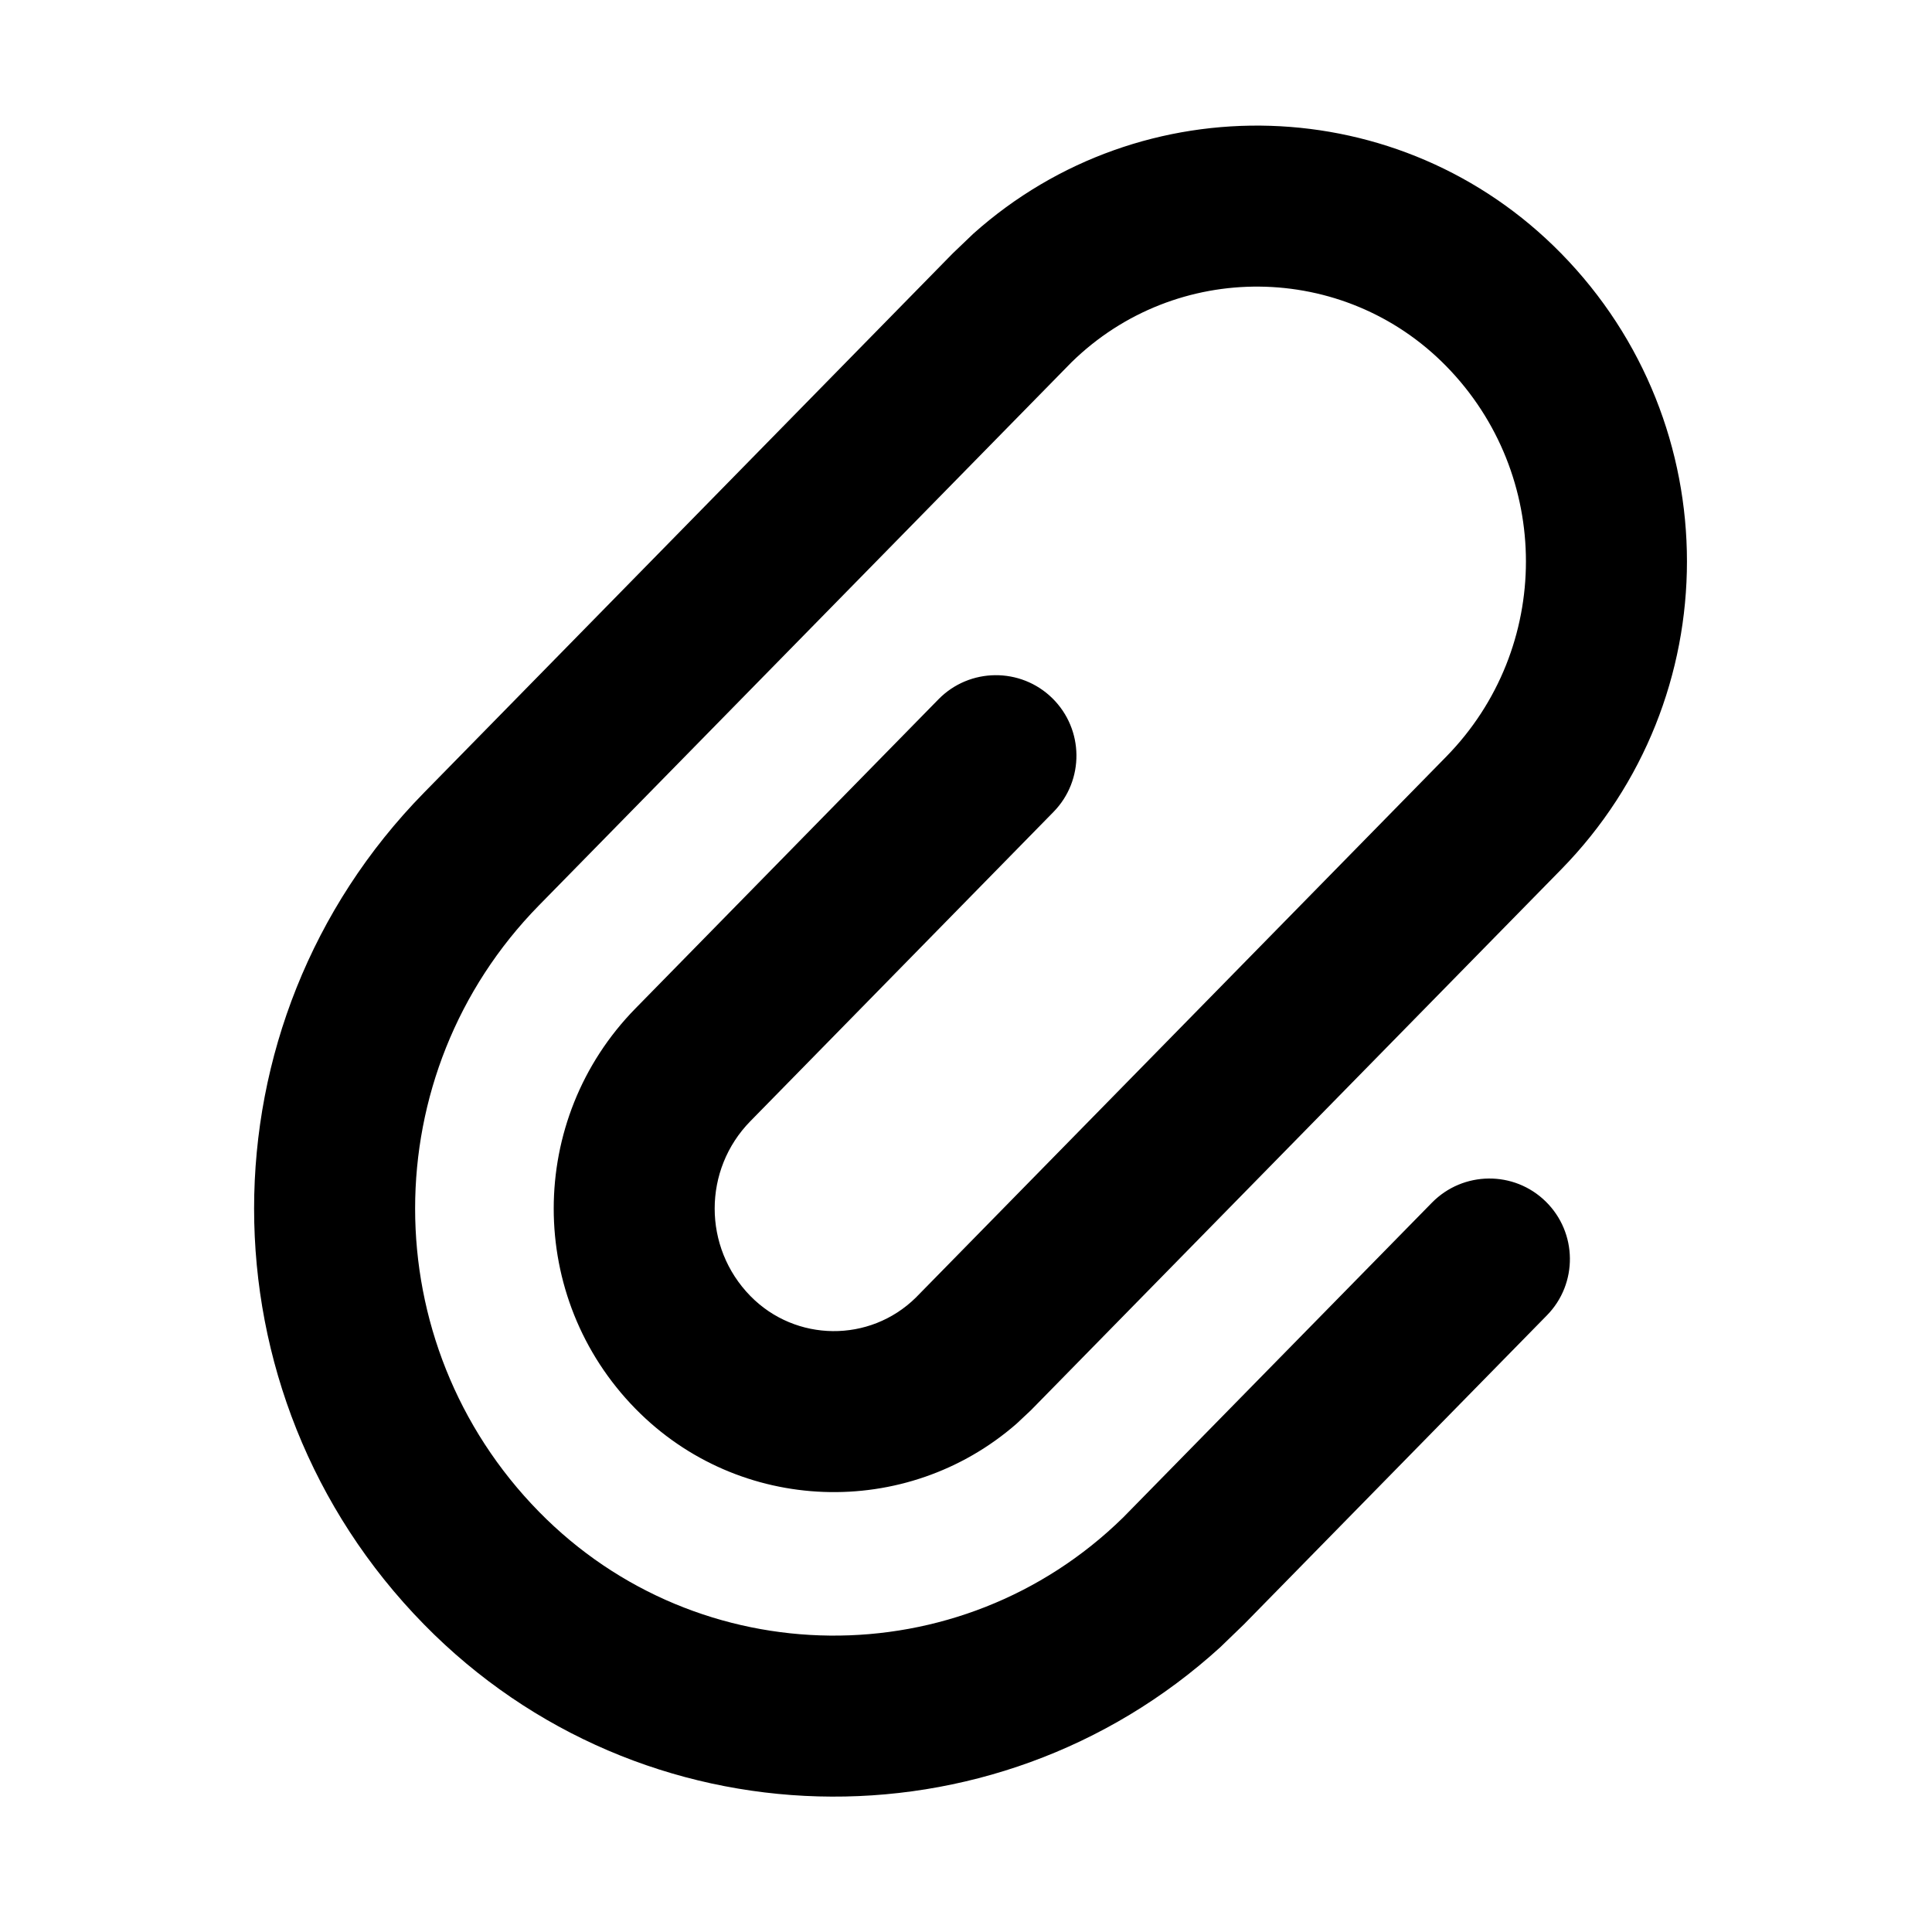
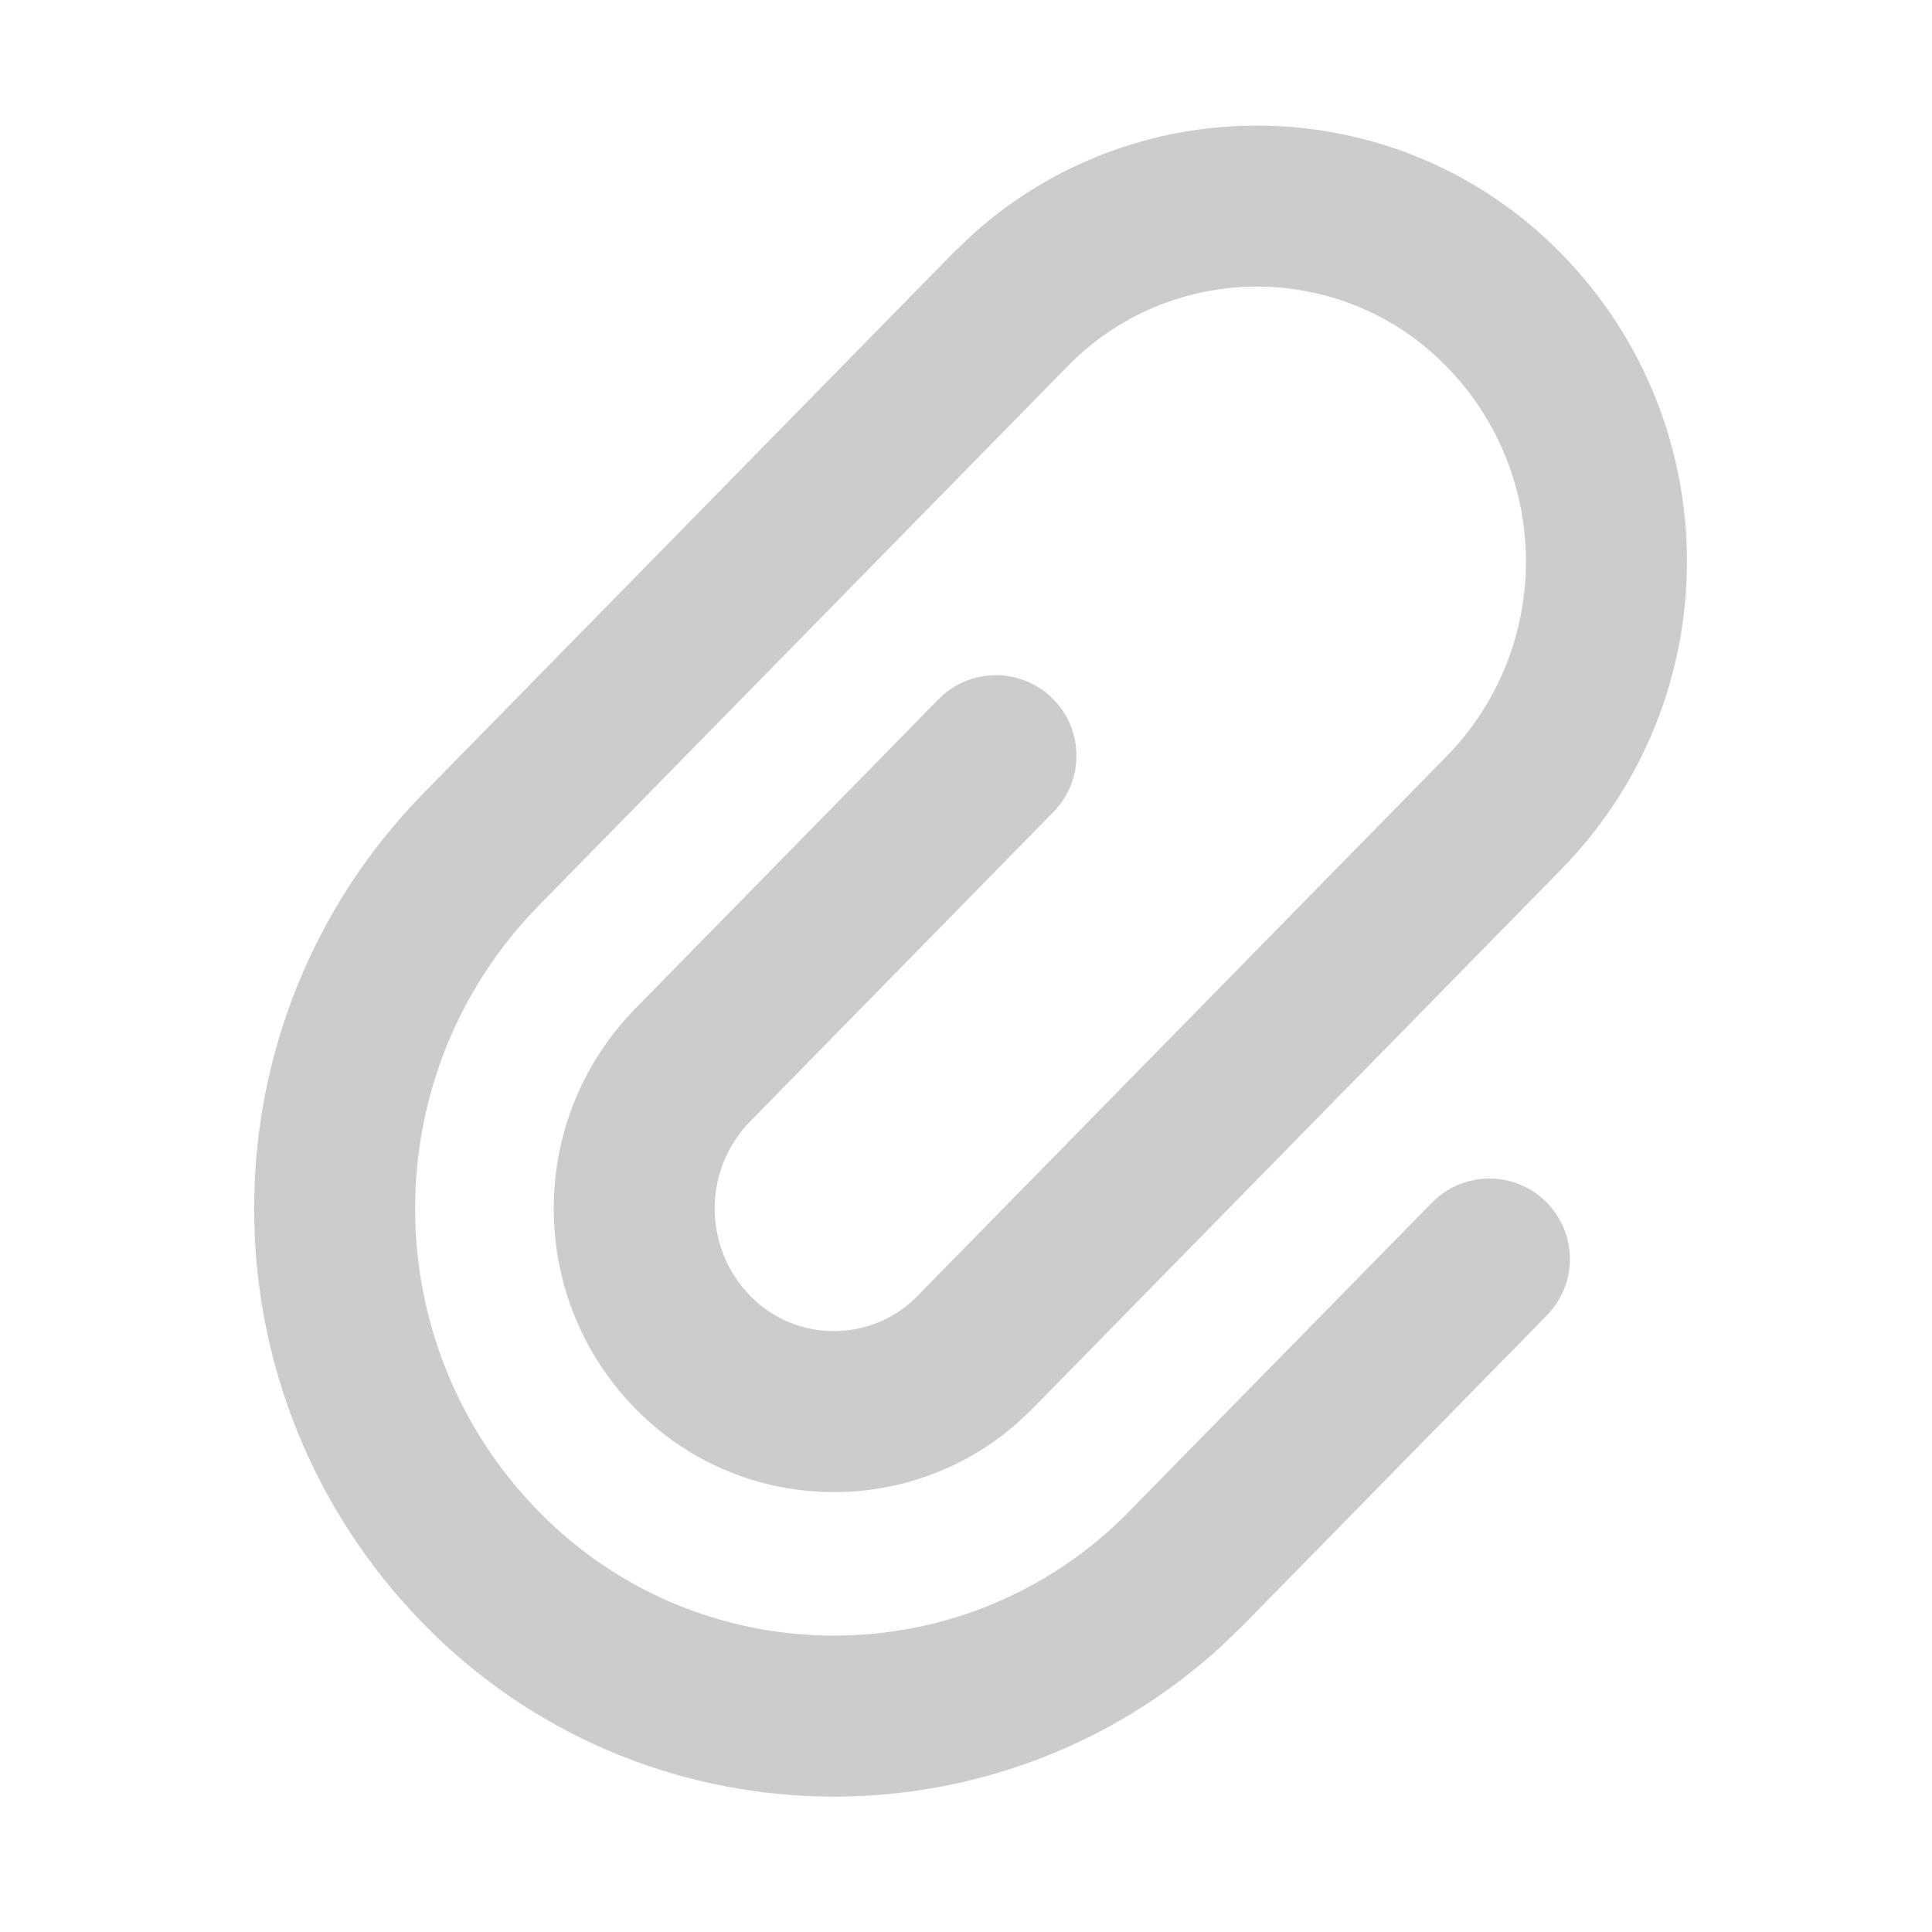
<svg xmlns="http://www.w3.org/2000/svg" width="24" height="24" viewBox="0 0 24 24">
  <g fill="none" fill-rule="evenodd">
    <polygon points="0 0 24 0 24 24 0 24" />
-     <path fill="#000" fill-rule="nonzero" d="M11.658,8.687 L7.894,12.527 C6.54,13.908 6.54,16.119 7.894,17.5 C9.181,18.813 11.26,18.88 12.628,17.686 L12.807,17.518 L19.393,10.801 C21.477,8.675 21.477,5.273 19.393,3.148 C17.405,1.12 14.186,1.031 12.091,2.903 L11.835,3.148 L5.267,9.847 C2.453,12.717 2.453,17.31 5.267,20.179 C7.962,22.928 12.335,23.033 15.158,20.463 L15.452,20.179 L19.216,16.34 C19.603,15.946 19.596,15.313 19.202,14.926 C18.808,14.539 18.175,14.546 17.788,14.94 L13.952,18.851 C11.928,20.835 8.679,20.803 6.695,18.779 C4.644,16.687 4.644,13.339 6.695,11.247 L13.309,4.502 C14.607,3.229 16.692,3.249 17.965,4.548 C19.286,5.896 19.286,8.053 17.965,9.4 L11.376,16.12 C10.804,16.682 9.884,16.673 9.322,16.1 C8.73,15.496 8.73,14.53 9.322,13.927 L13.086,10.087 C13.473,9.693 13.466,9.06 13.072,8.673 C12.678,8.287 12.044,8.293 11.658,8.687 Z" />
+     <path fill="#ccc" fill-rule="nonzero" d="M11.658,8.687 L7.894,12.527 C6.54,13.908 6.54,16.119 7.894,17.5 C9.181,18.813 11.26,18.88 12.628,17.686 L12.807,17.518 L19.393,10.801 C21.477,8.675 21.477,5.273 19.393,3.148 C17.405,1.12 14.186,1.031 12.091,2.903 L11.835,3.148 L5.267,9.847 C2.453,12.717 2.453,17.31 5.267,20.179 C7.962,22.928 12.335,23.033 15.158,20.463 L15.452,20.179 L19.216,16.34 C19.603,15.946 19.596,15.313 19.202,14.926 C18.808,14.539 18.175,14.546 17.788,14.94 L13.952,18.851 C11.928,20.835 8.679,20.803 6.695,18.779 C4.644,16.687 4.644,13.339 6.695,11.247 L13.309,4.502 C14.607,3.229 16.692,3.249 17.965,4.548 C19.286,5.896 19.286,8.053 17.965,9.4 L11.376,16.12 C10.804,16.682 9.884,16.673 9.322,16.1 C8.73,15.496 8.73,14.53 9.322,13.927 L13.086,10.087 C13.473,9.693 13.466,9.06 13.072,8.673 C12.678,8.287 12.044,8.293 11.658,8.687 Z" />
  </g>
</svg>
